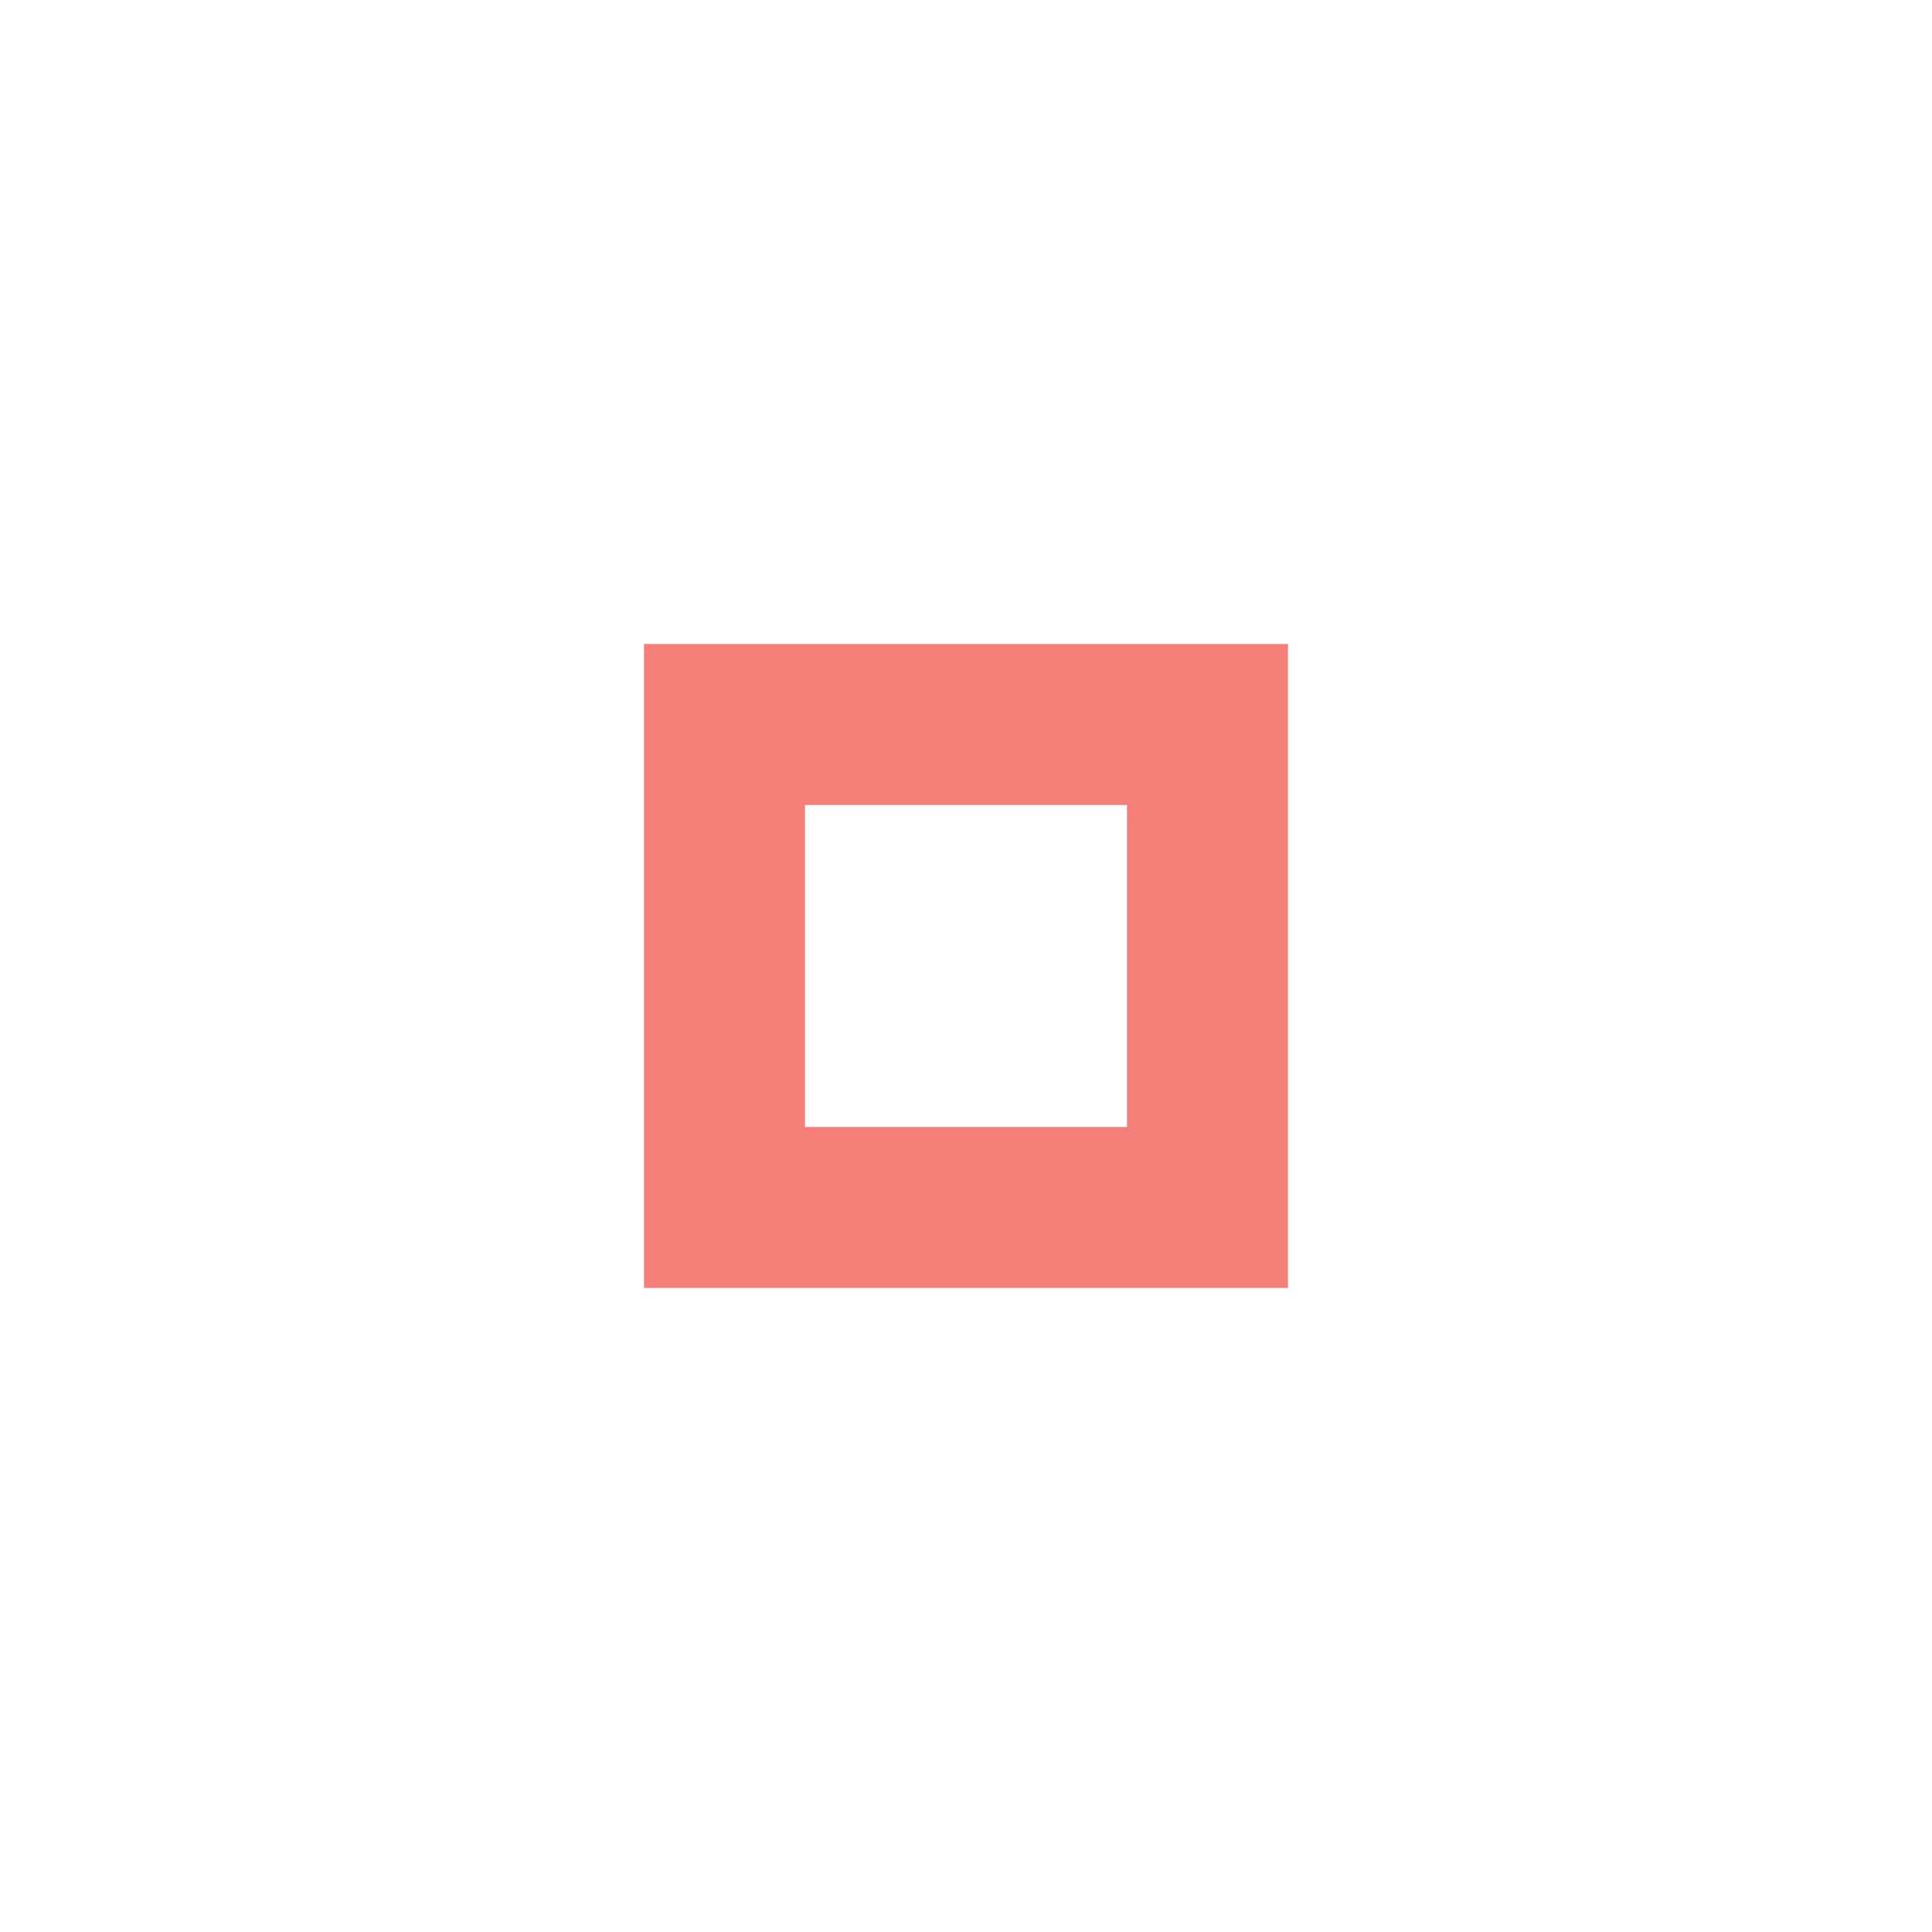
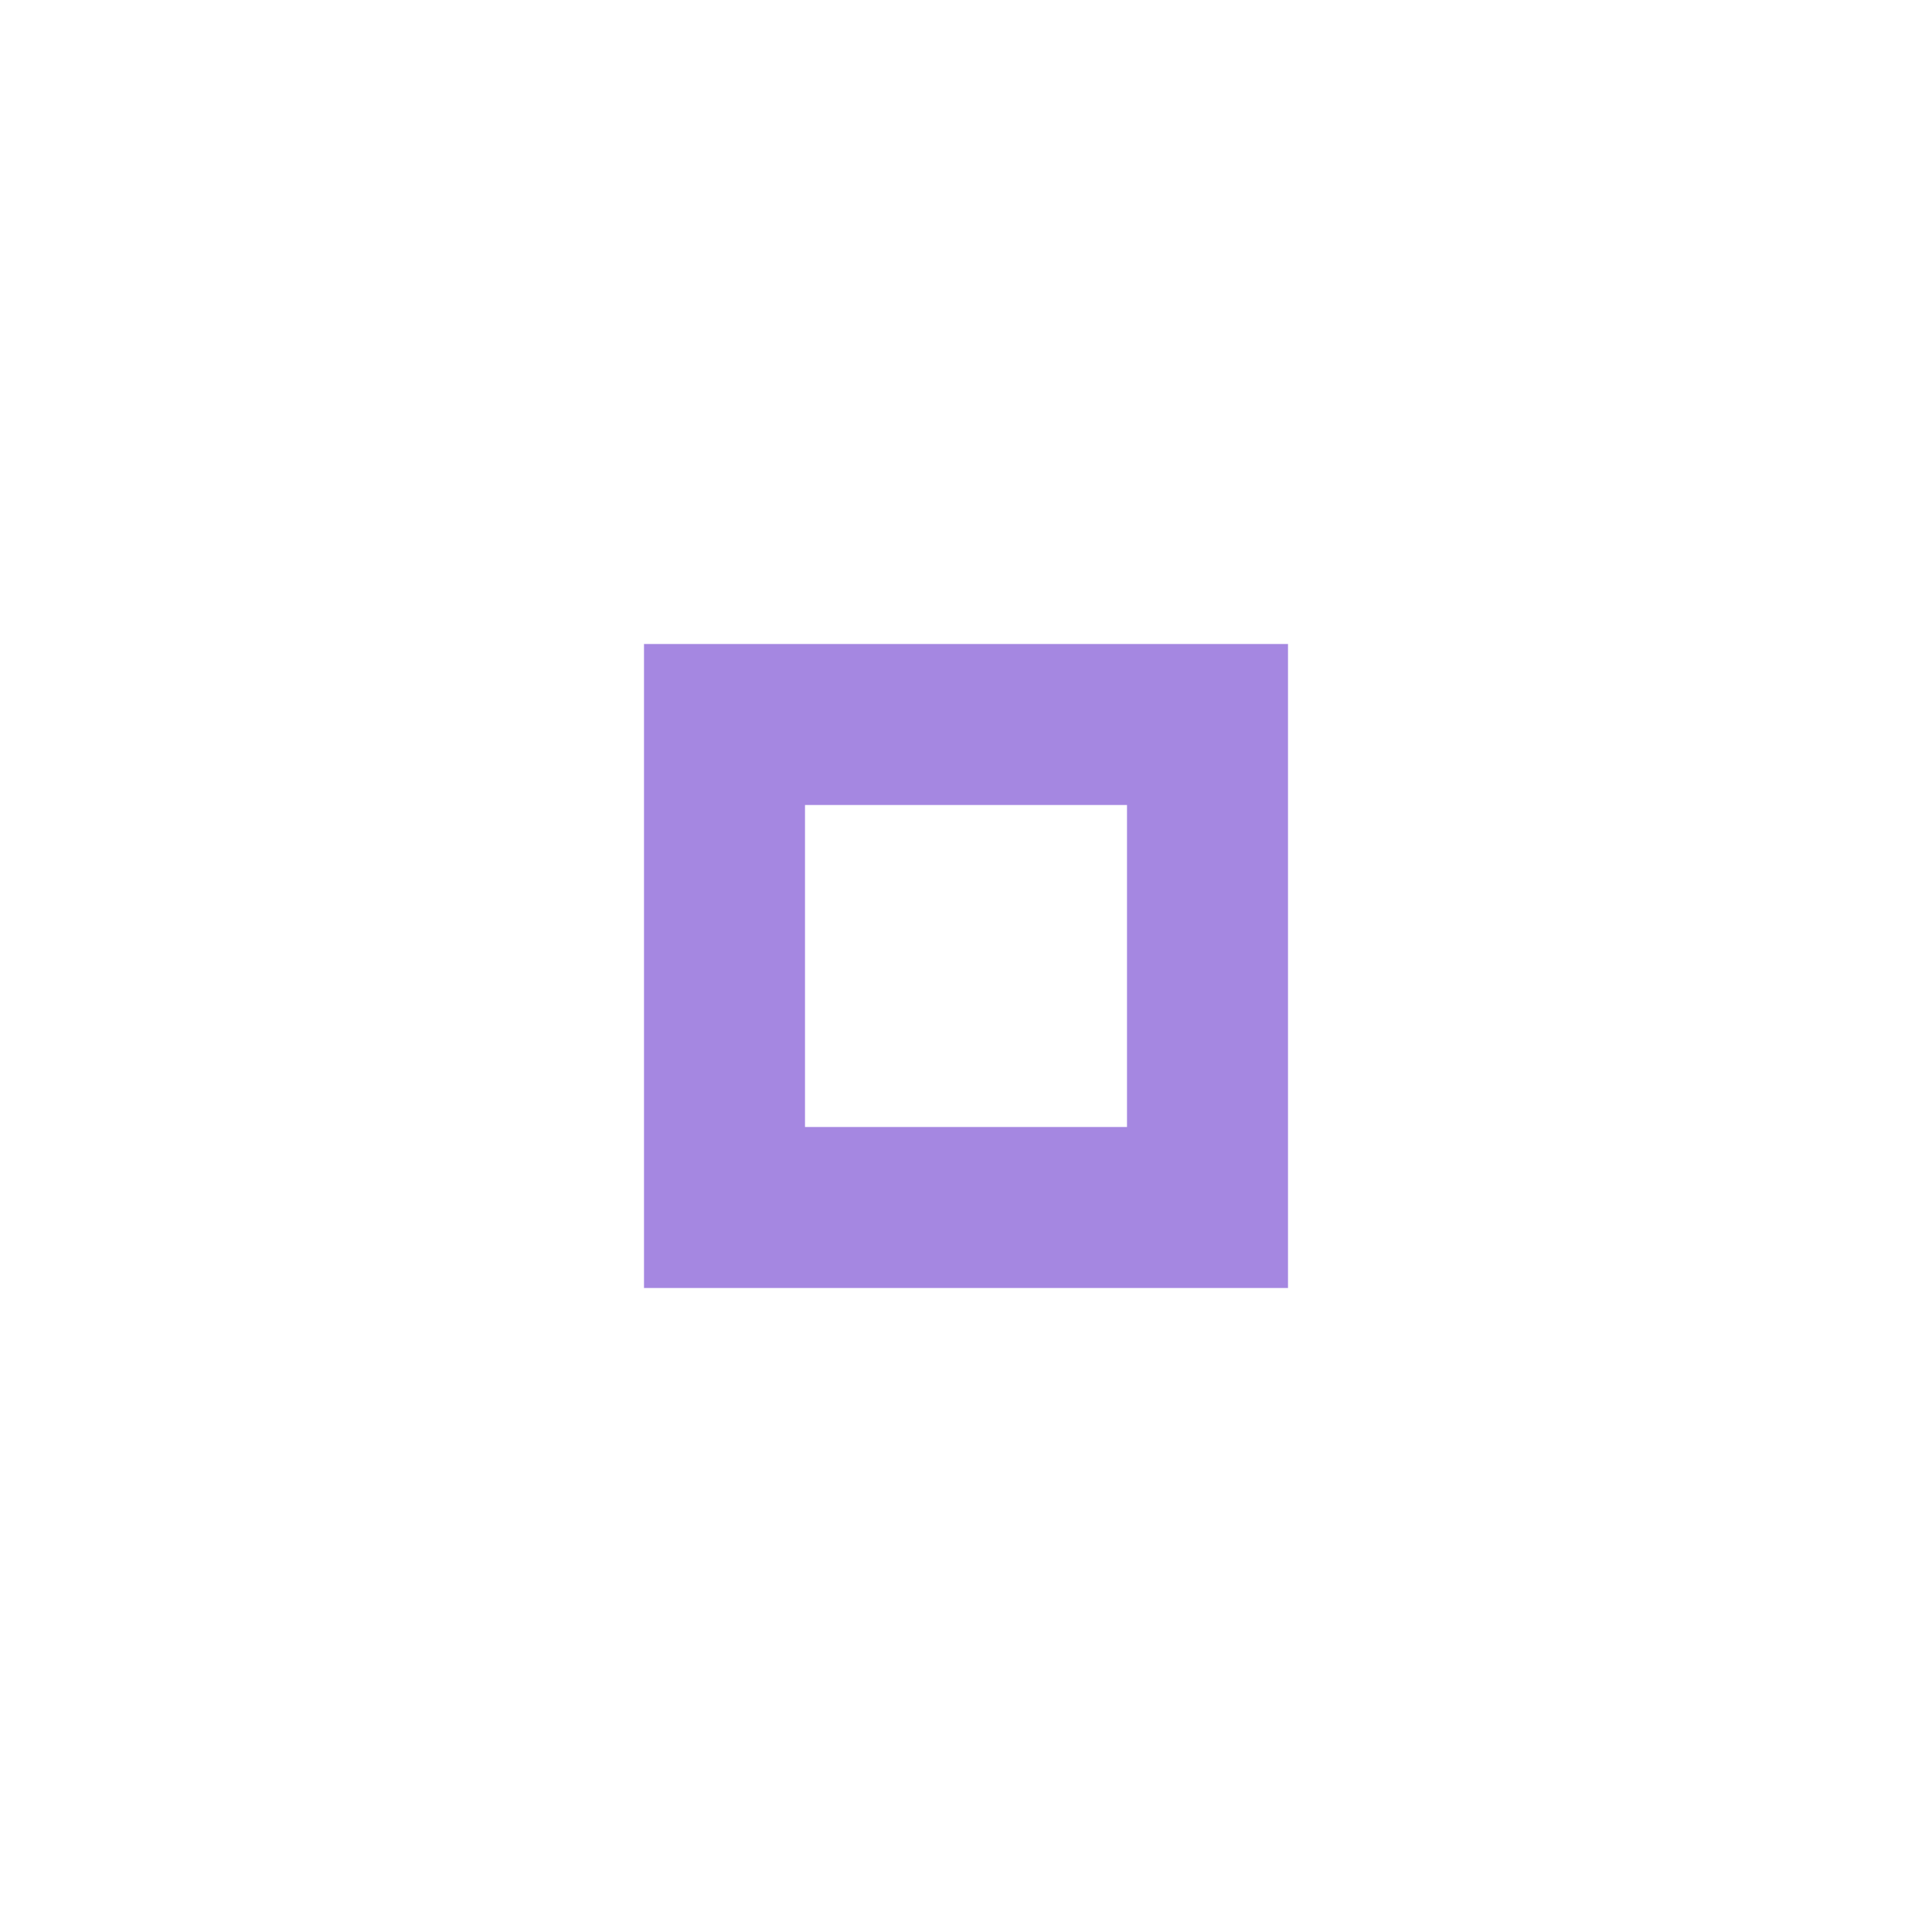
<svg xmlns="http://www.w3.org/2000/svg" version="1.1" x="0px" y="0px" width="24px" height="24px" viewBox="0 0 24 24" xml:space="preserve">
-   <path fill="#f0544c" opacity="0.75" d="M14,14h-4v-4h4V14z M16,8H8v8h8V8z" />
+   <path fill="#875fd7" opacity="0.75" d="M14,14h-4v-4h4V14z M16,8H8v8h8V8z" />
</svg>
